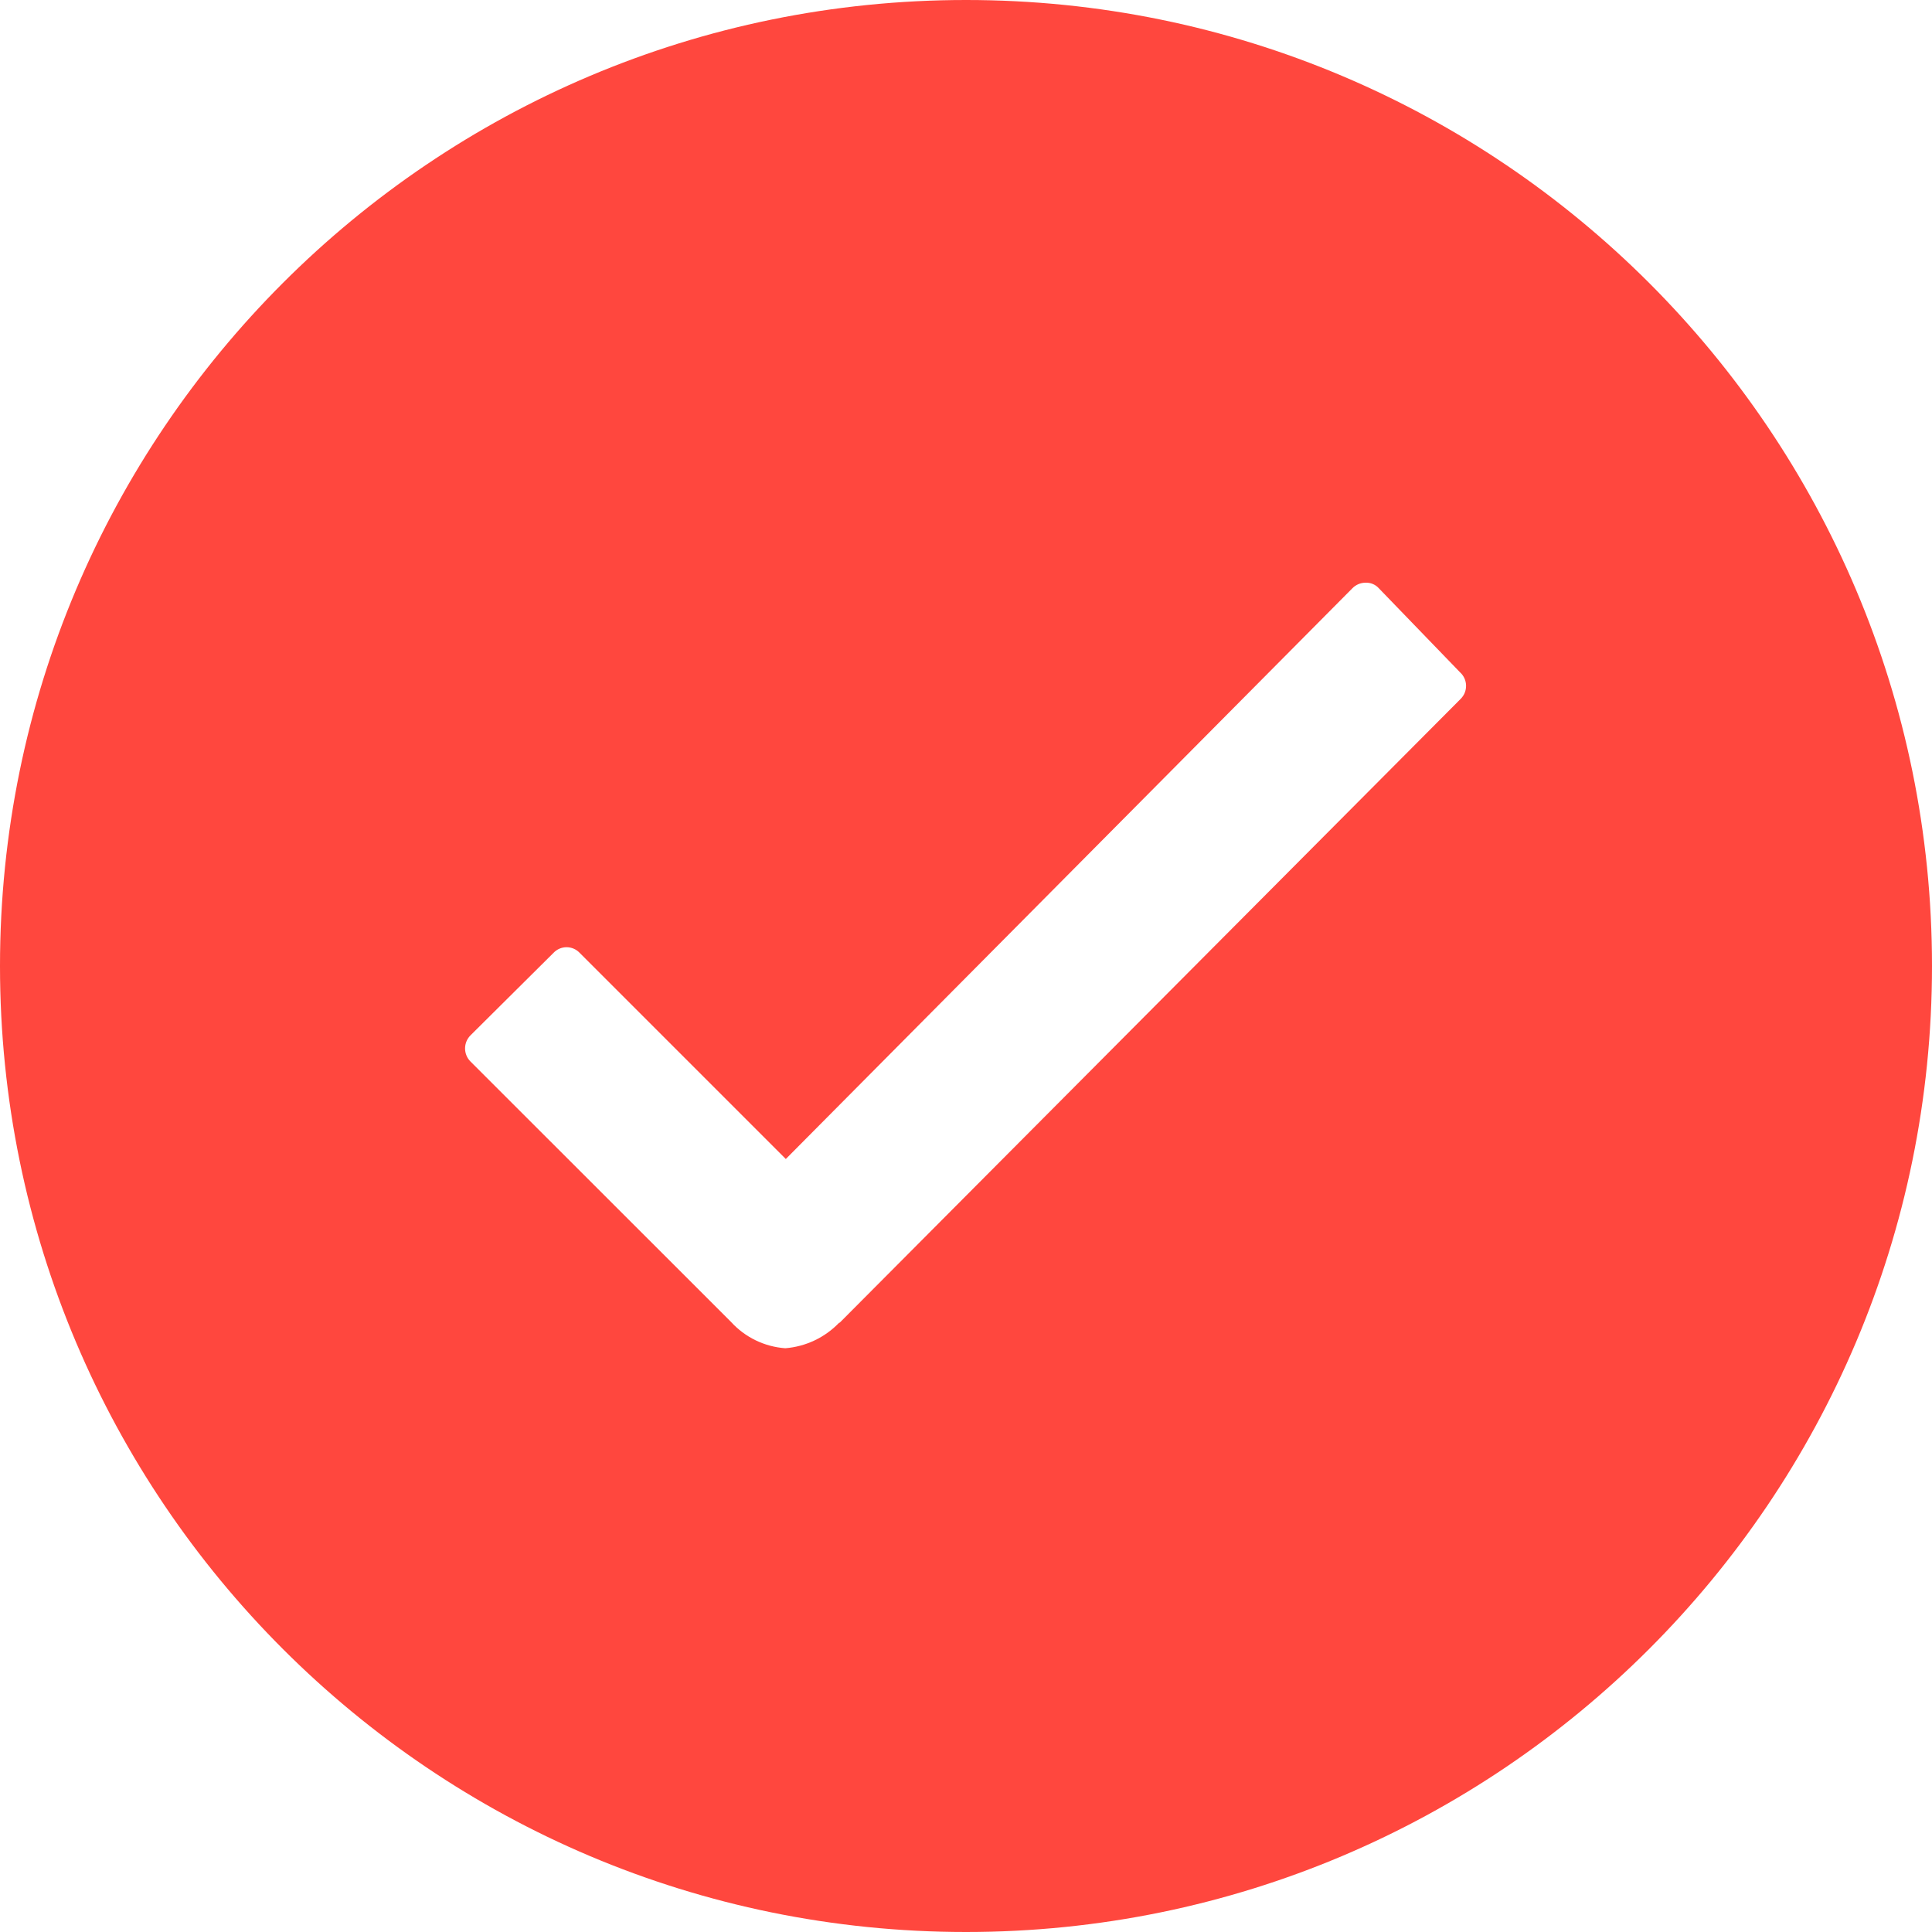
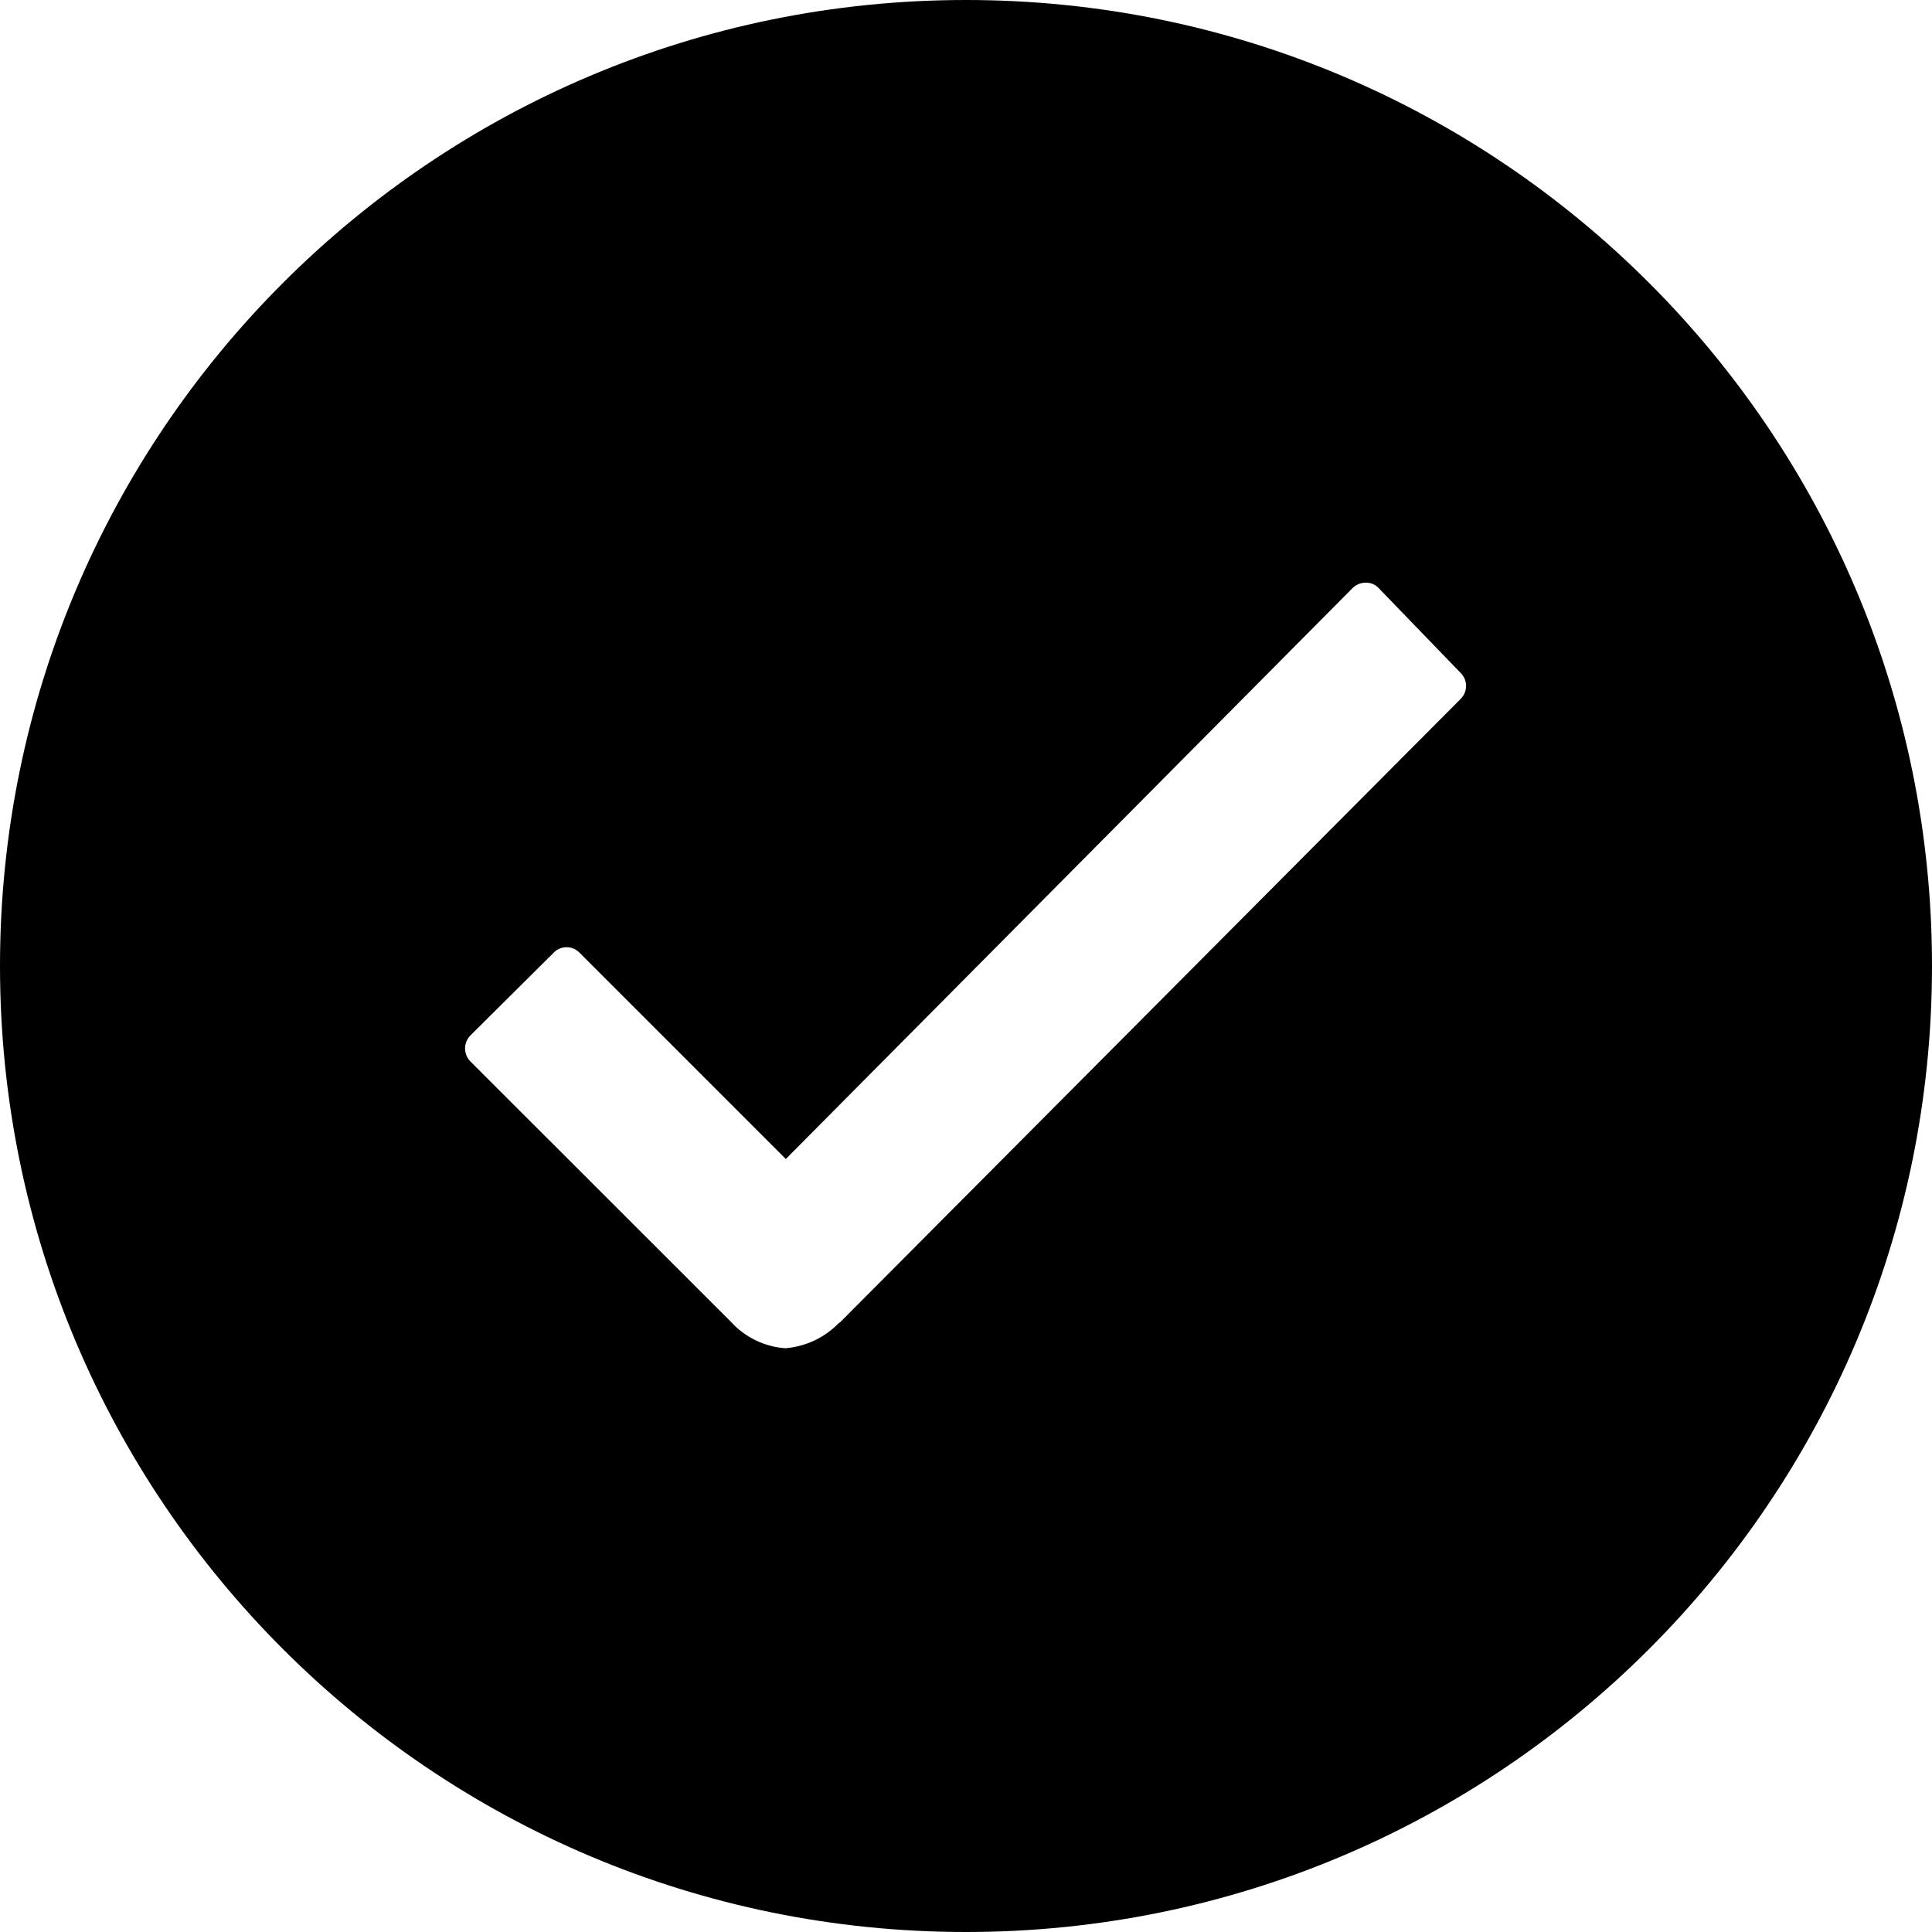
- <svg xmlns="http://www.w3.org/2000/svg" width="29.25" height="29.25" viewBox="0 0 29.25 29.25">
-   <path id="Icon_ionic-ios-checkmark-circle" data-name="Icon ionic-ios-checkmark-circle" d="M18,3.375A14.625,14.625,0,1,0,32.625,18,14.623,14.623,0,0,0,18,3.375Zm7.488,10.582-9.4,9.443H16.08a1.27,1.27,0,0,1-.816.387,1.231,1.231,0,0,1-.823-.4L10.5,19.448a.28.28,0,0,1,0-.4L11.756,17.8a.272.272,0,0,1,.394,0l3.122,3.122,8.578-8.641a.278.278,0,0,1,.2-.084h0a.255.255,0,0,1,.2.084l1.23,1.273A.277.277,0,0,1,25.488,13.957Z" transform="translate(-3.375 -3.375)" fill="#ff473e" />
+ <svg xmlns="http://www.w3.org/2000/svg" width="1em" height="1em" viewBox="0 0 29.25 29.25">
+   <path id="Icon_ionic-ios-checkmark-circle" data-name="Icon ionic-ios-checkmark-circle" d="M18,3.375A14.625,14.625,0,1,0,32.625,18,14.623,14.623,0,0,0,18,3.375Zm7.488,10.582-9.4,9.443H16.08a1.27,1.27,0,0,1-.816.387,1.231,1.231,0,0,1-.823-.4L10.5,19.448a.28.28,0,0,1,0-.4L11.756,17.8a.272.272,0,0,1,.394,0l3.122,3.122,8.578-8.641a.278.278,0,0,1,.2-.084h0a.255.255,0,0,1,.2.084l1.23,1.273A.277.277,0,0,1,25.488,13.957Z" transform="translate(-3.375 -3.375)" fill="currentColor" />
</svg>
